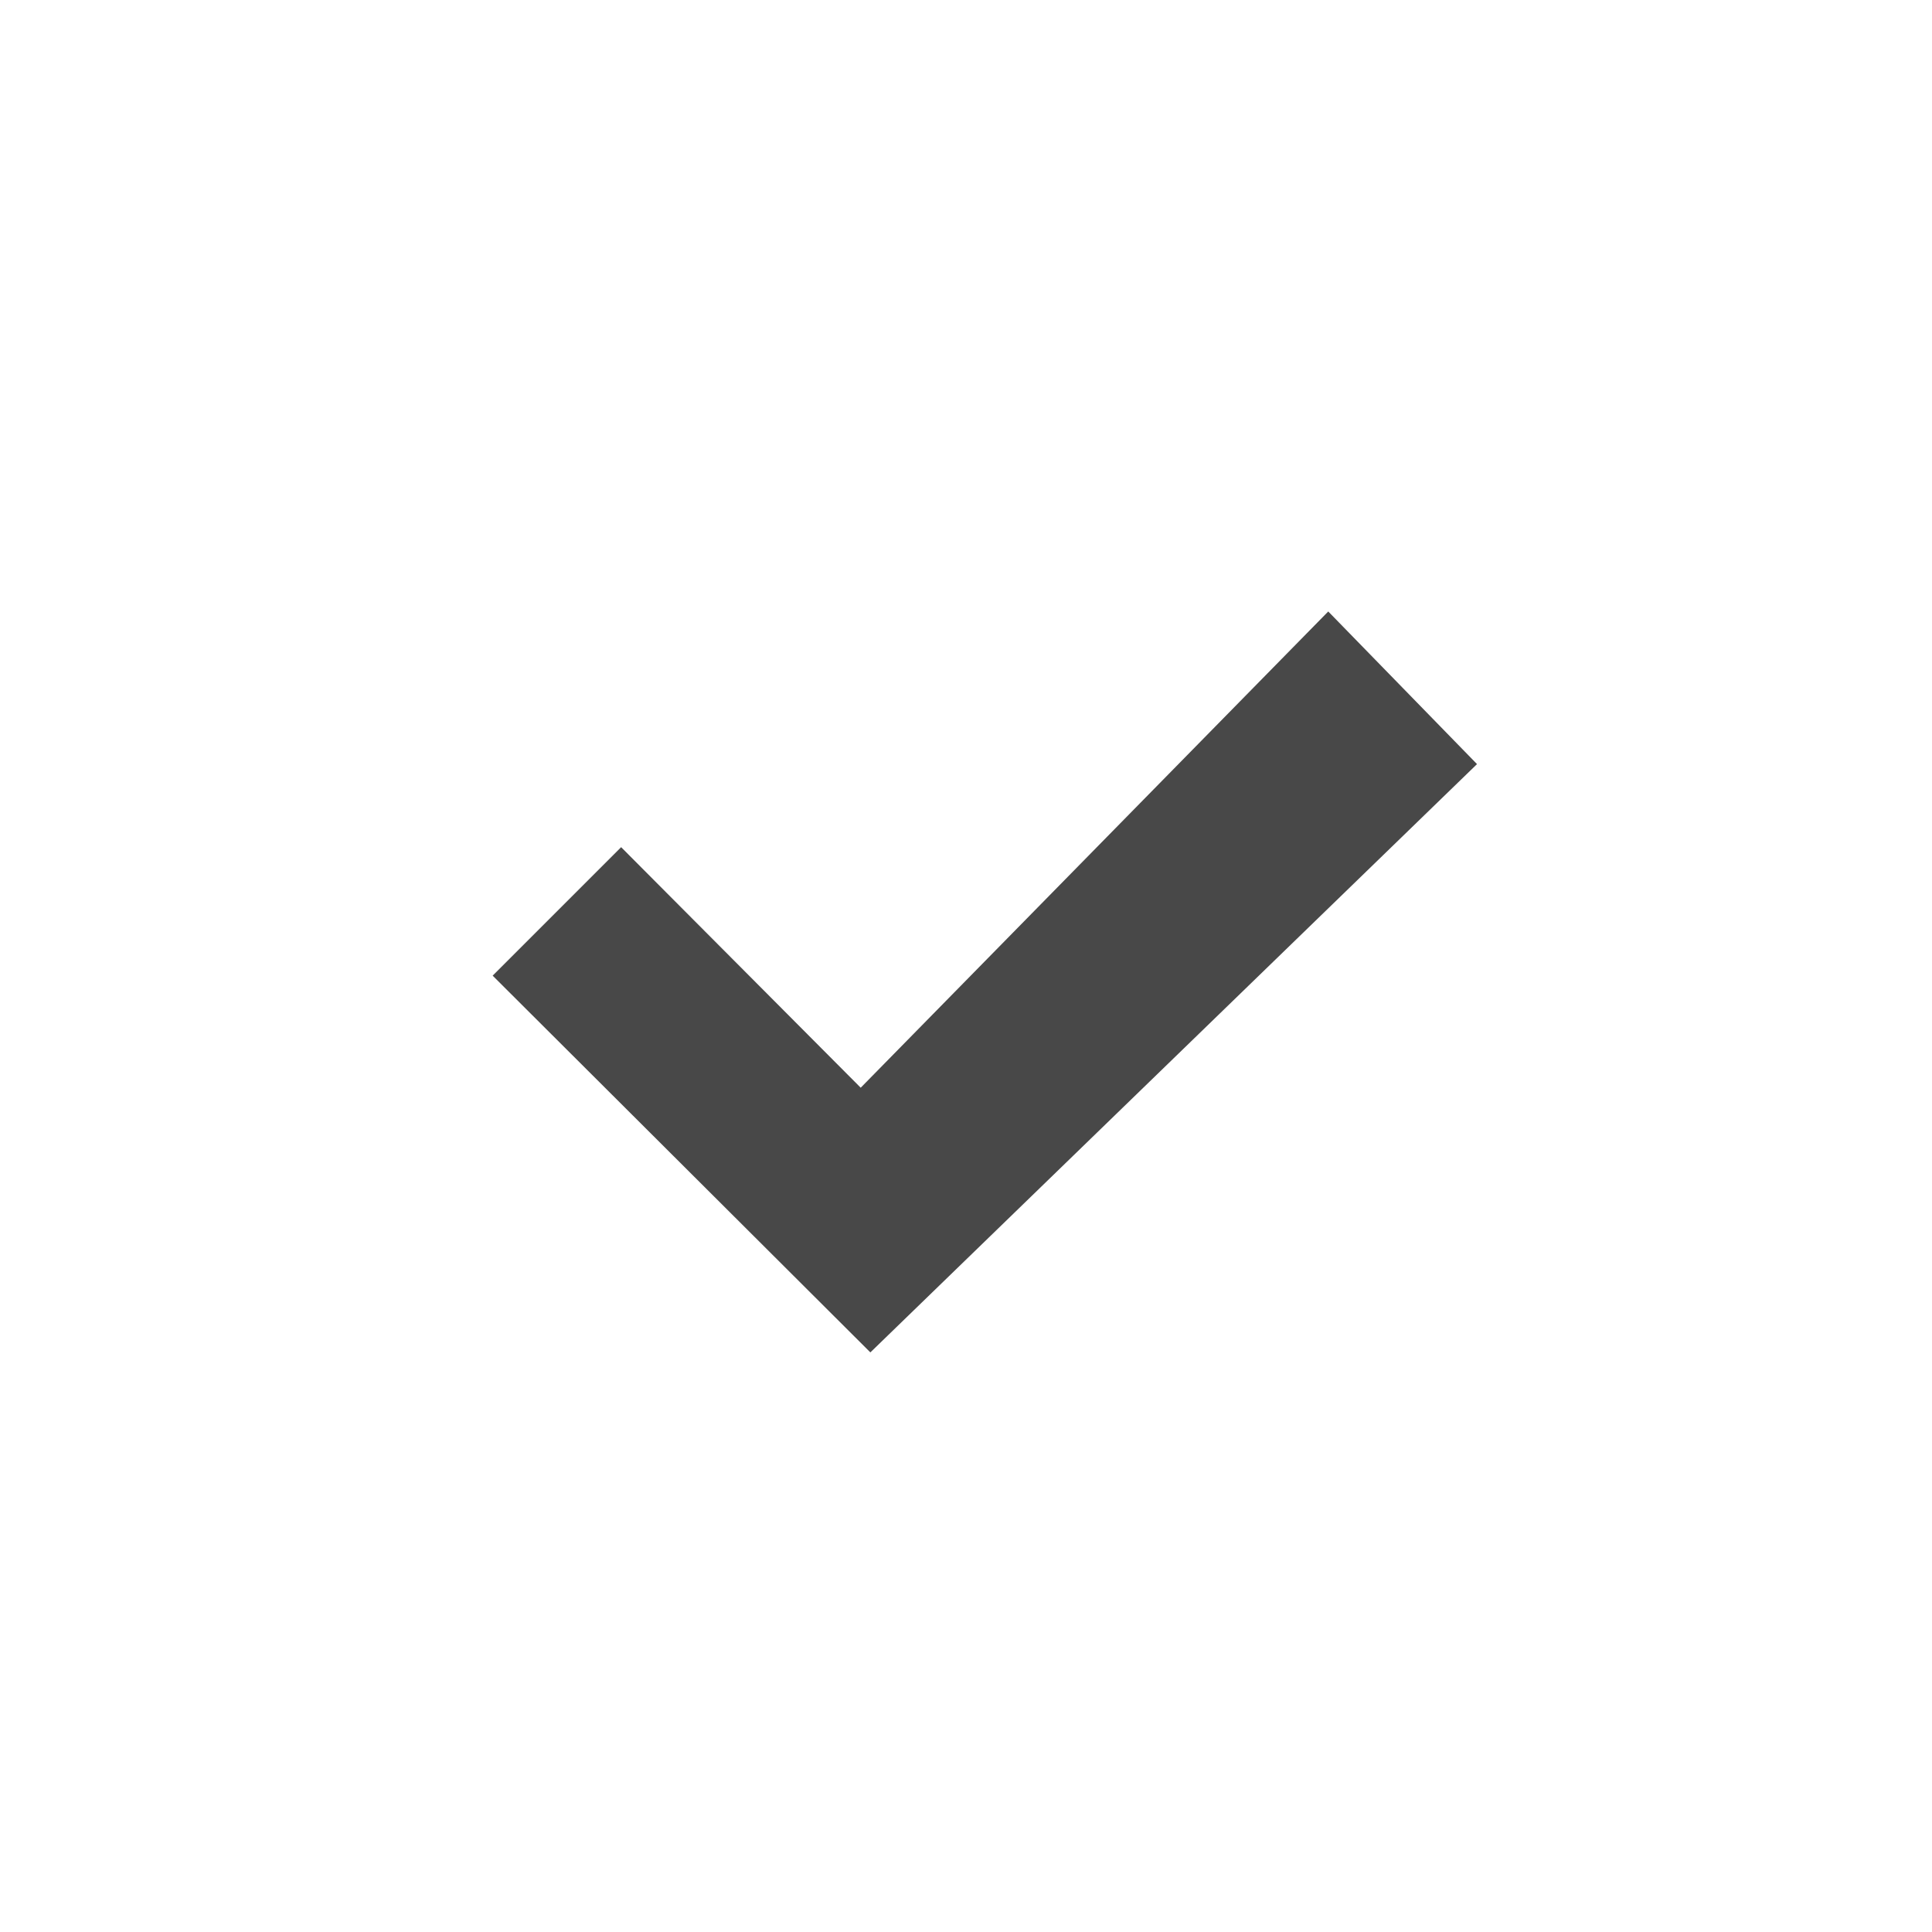
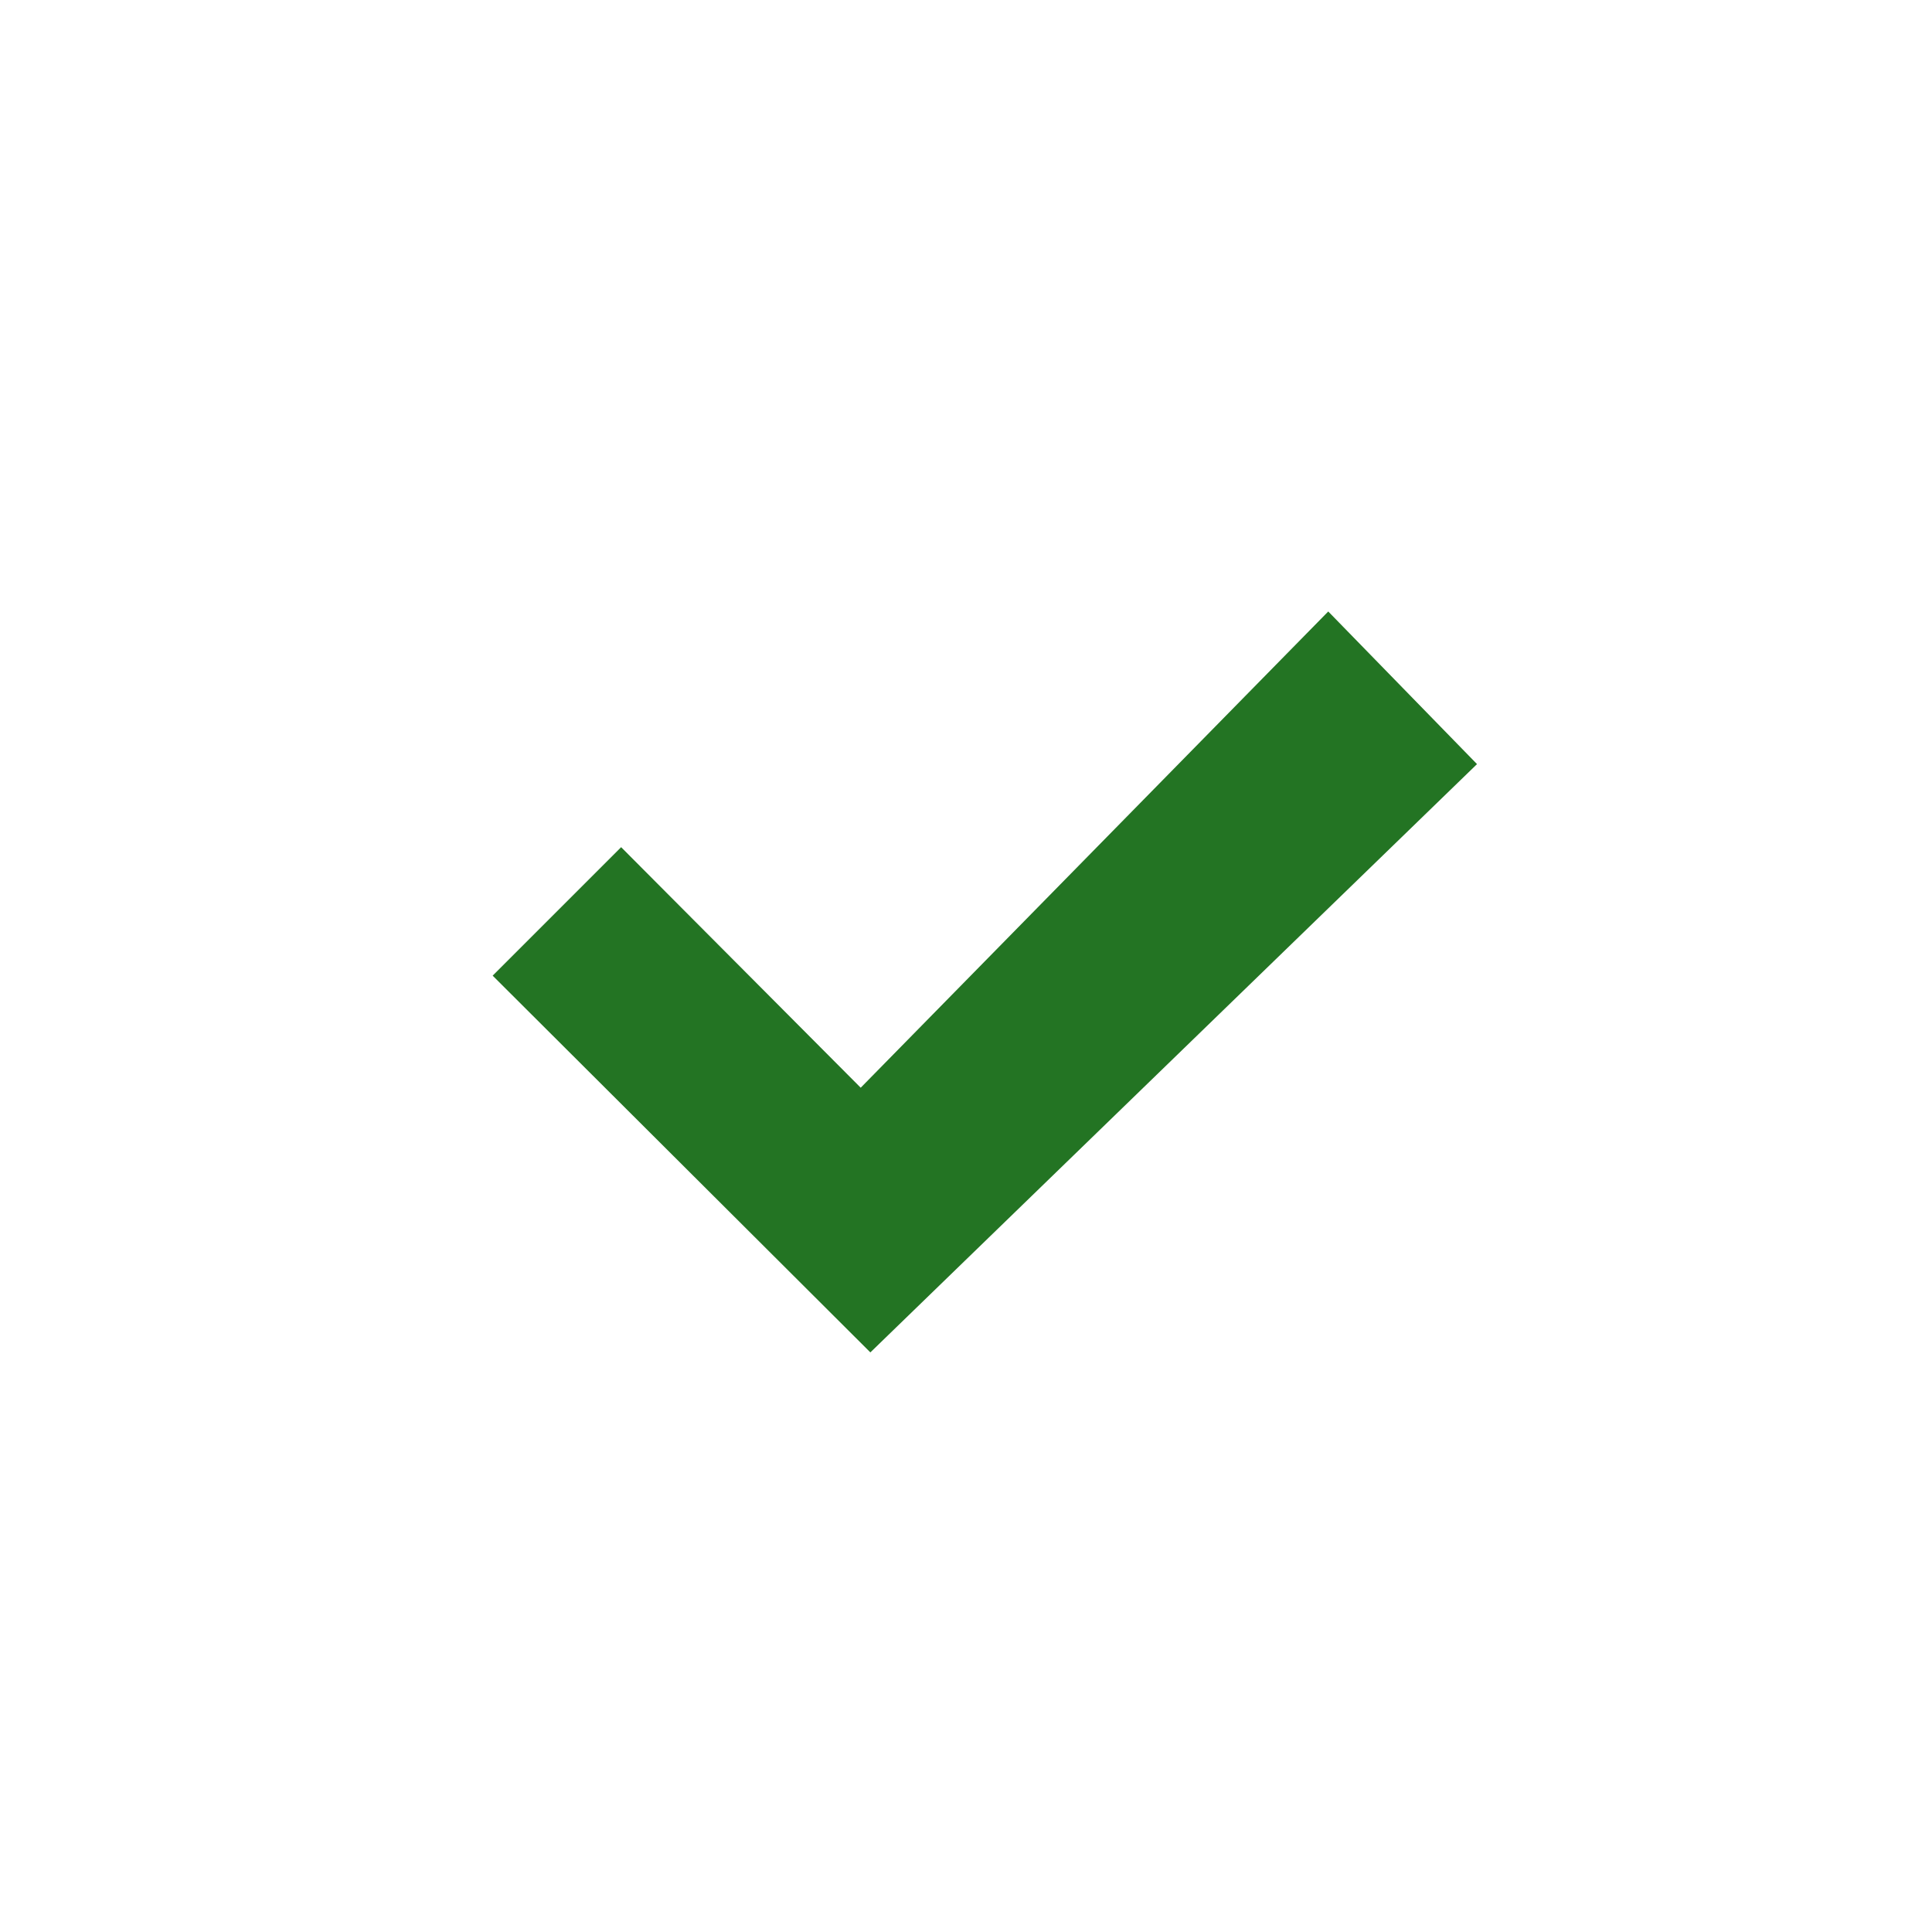
<svg xmlns="http://www.w3.org/2000/svg" version="1.1" id="Layer_1" x="0px" y="0px" viewBox="0 0 426.667 426.667" style="enable-background:new 0 0 426.667 426.667;" xml:space="preserve">
  <g>
-     <polygon fill="#484848" points="293.333,135.04 190.08,240.213 137.173,187.093 108.8,215.467 192.213,298.667 326.187,168.747" />
+     <polygon fill="#237423" points="293.333,135.04 190.08,240.213 137.173,187.093 108.8,215.467 192.213,298.667 326.187,168.747" />
  </g>
</svg>
